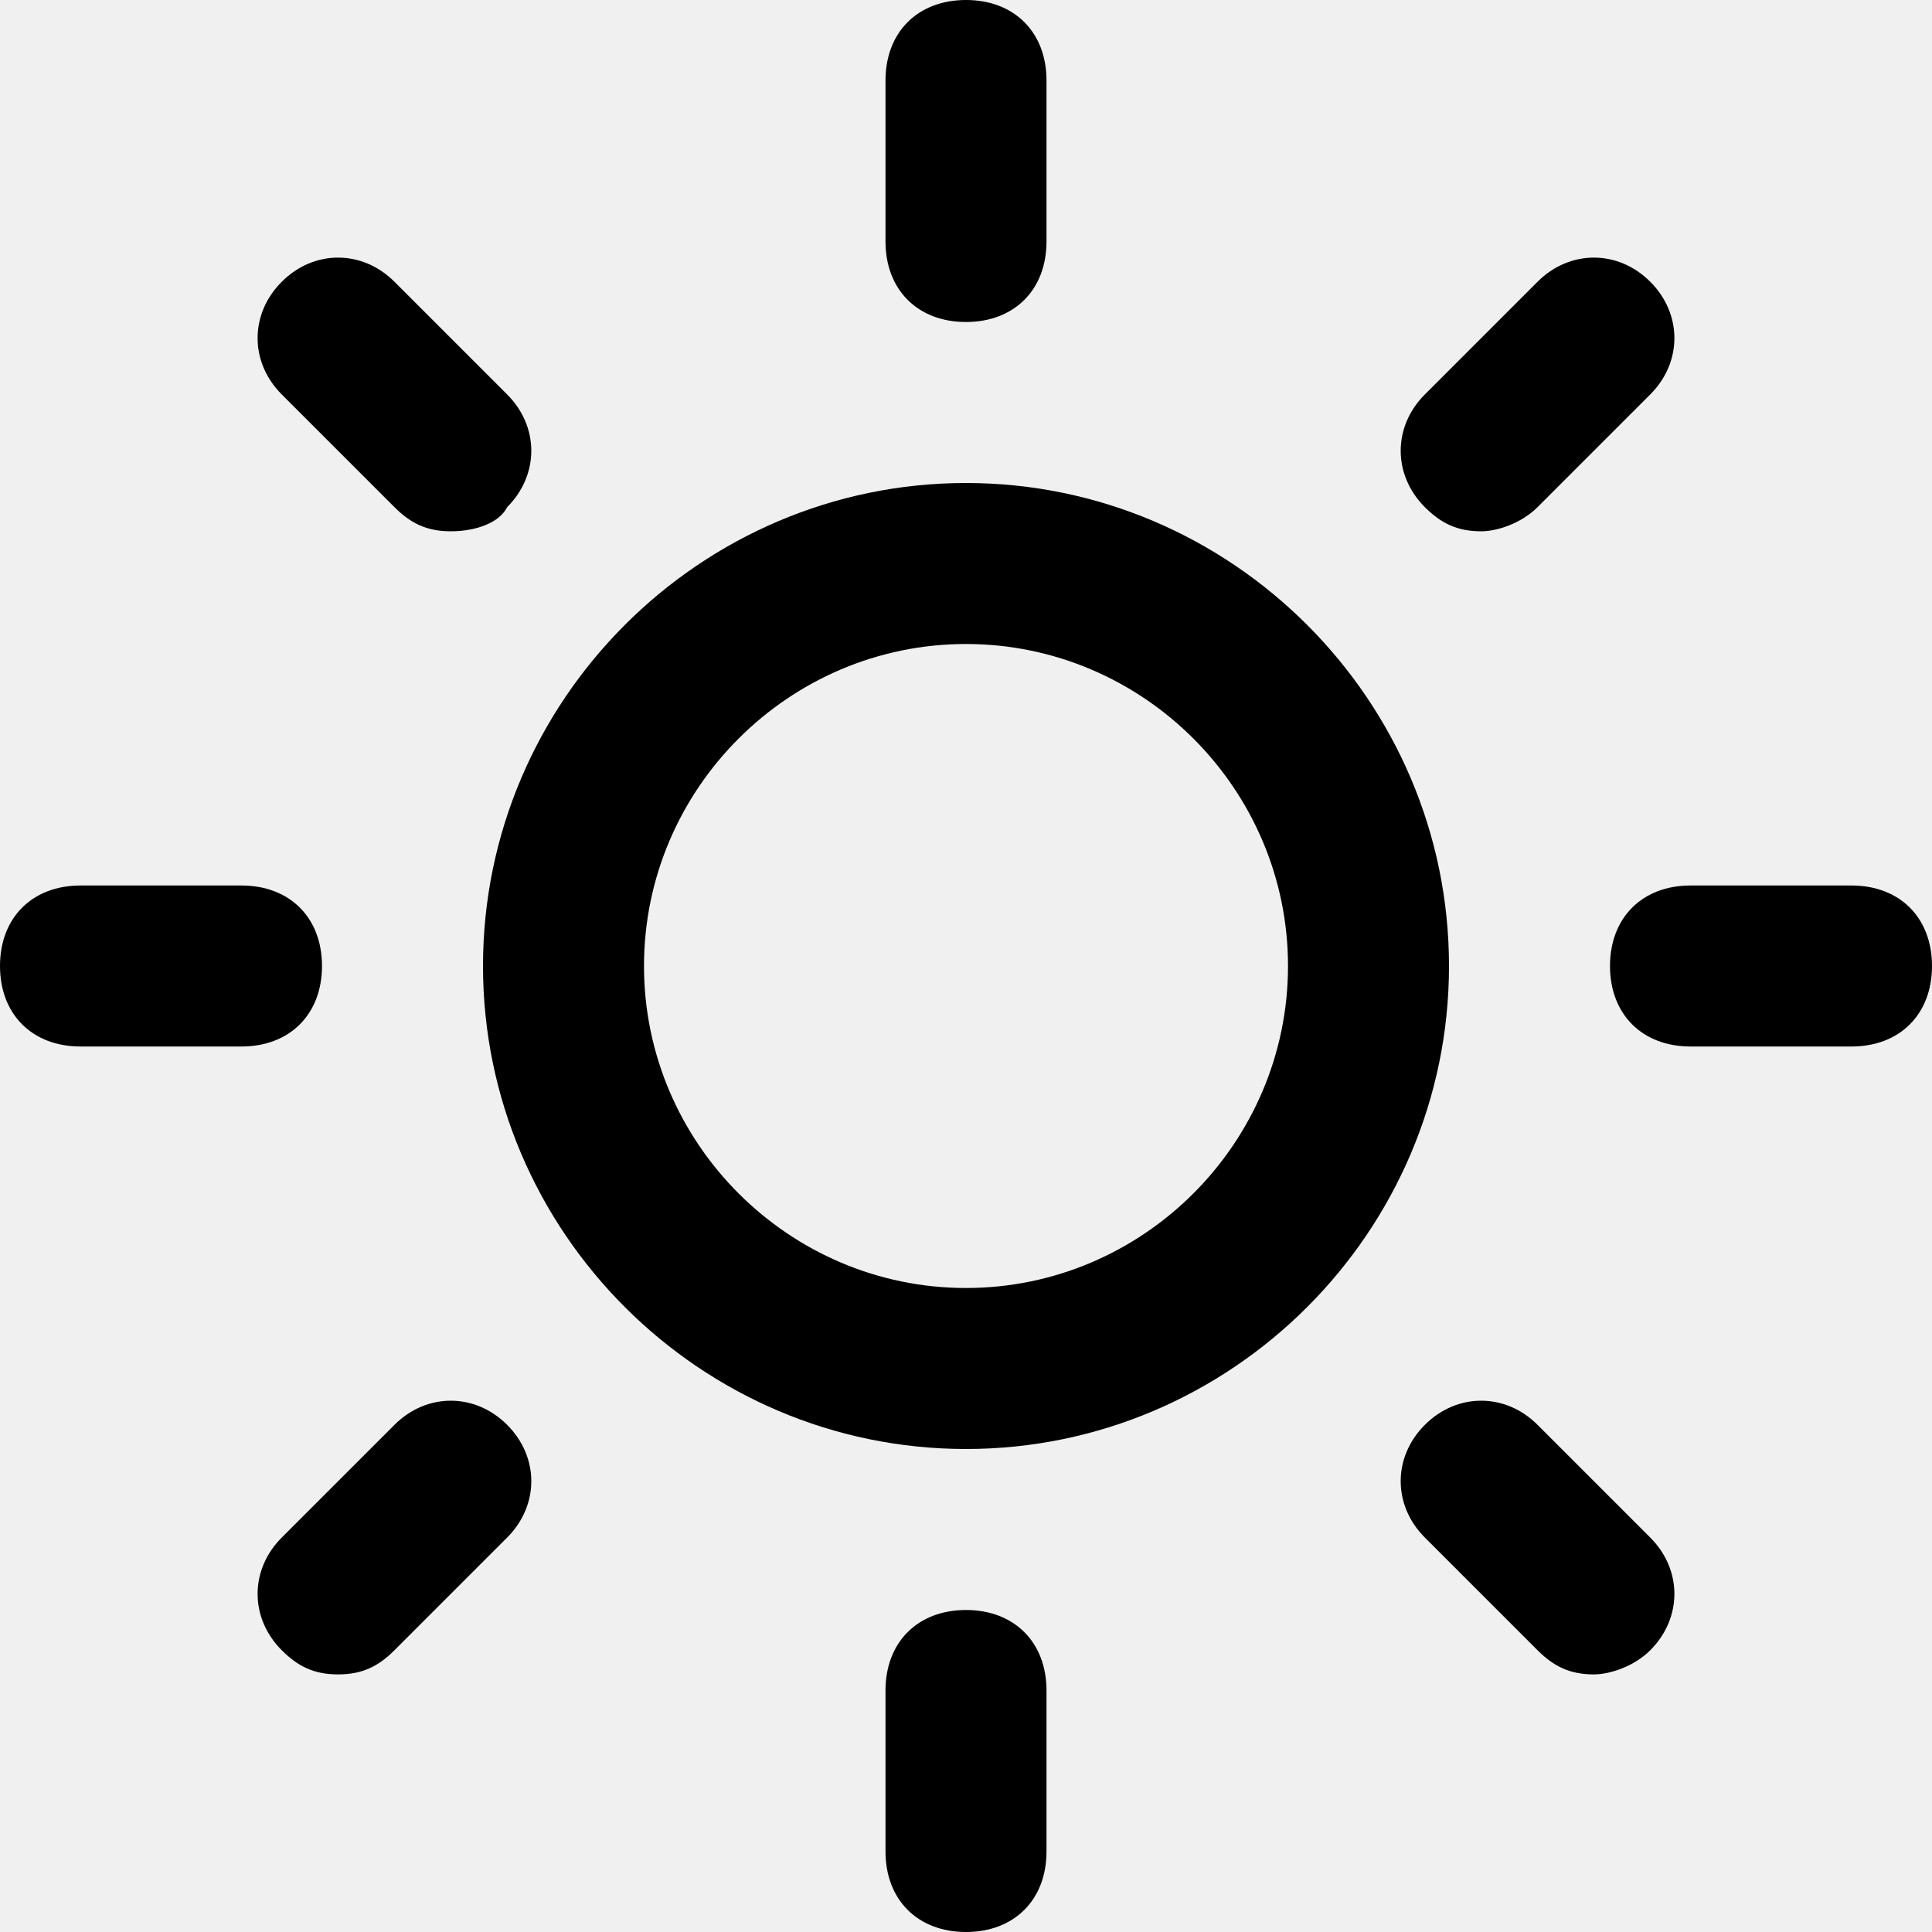
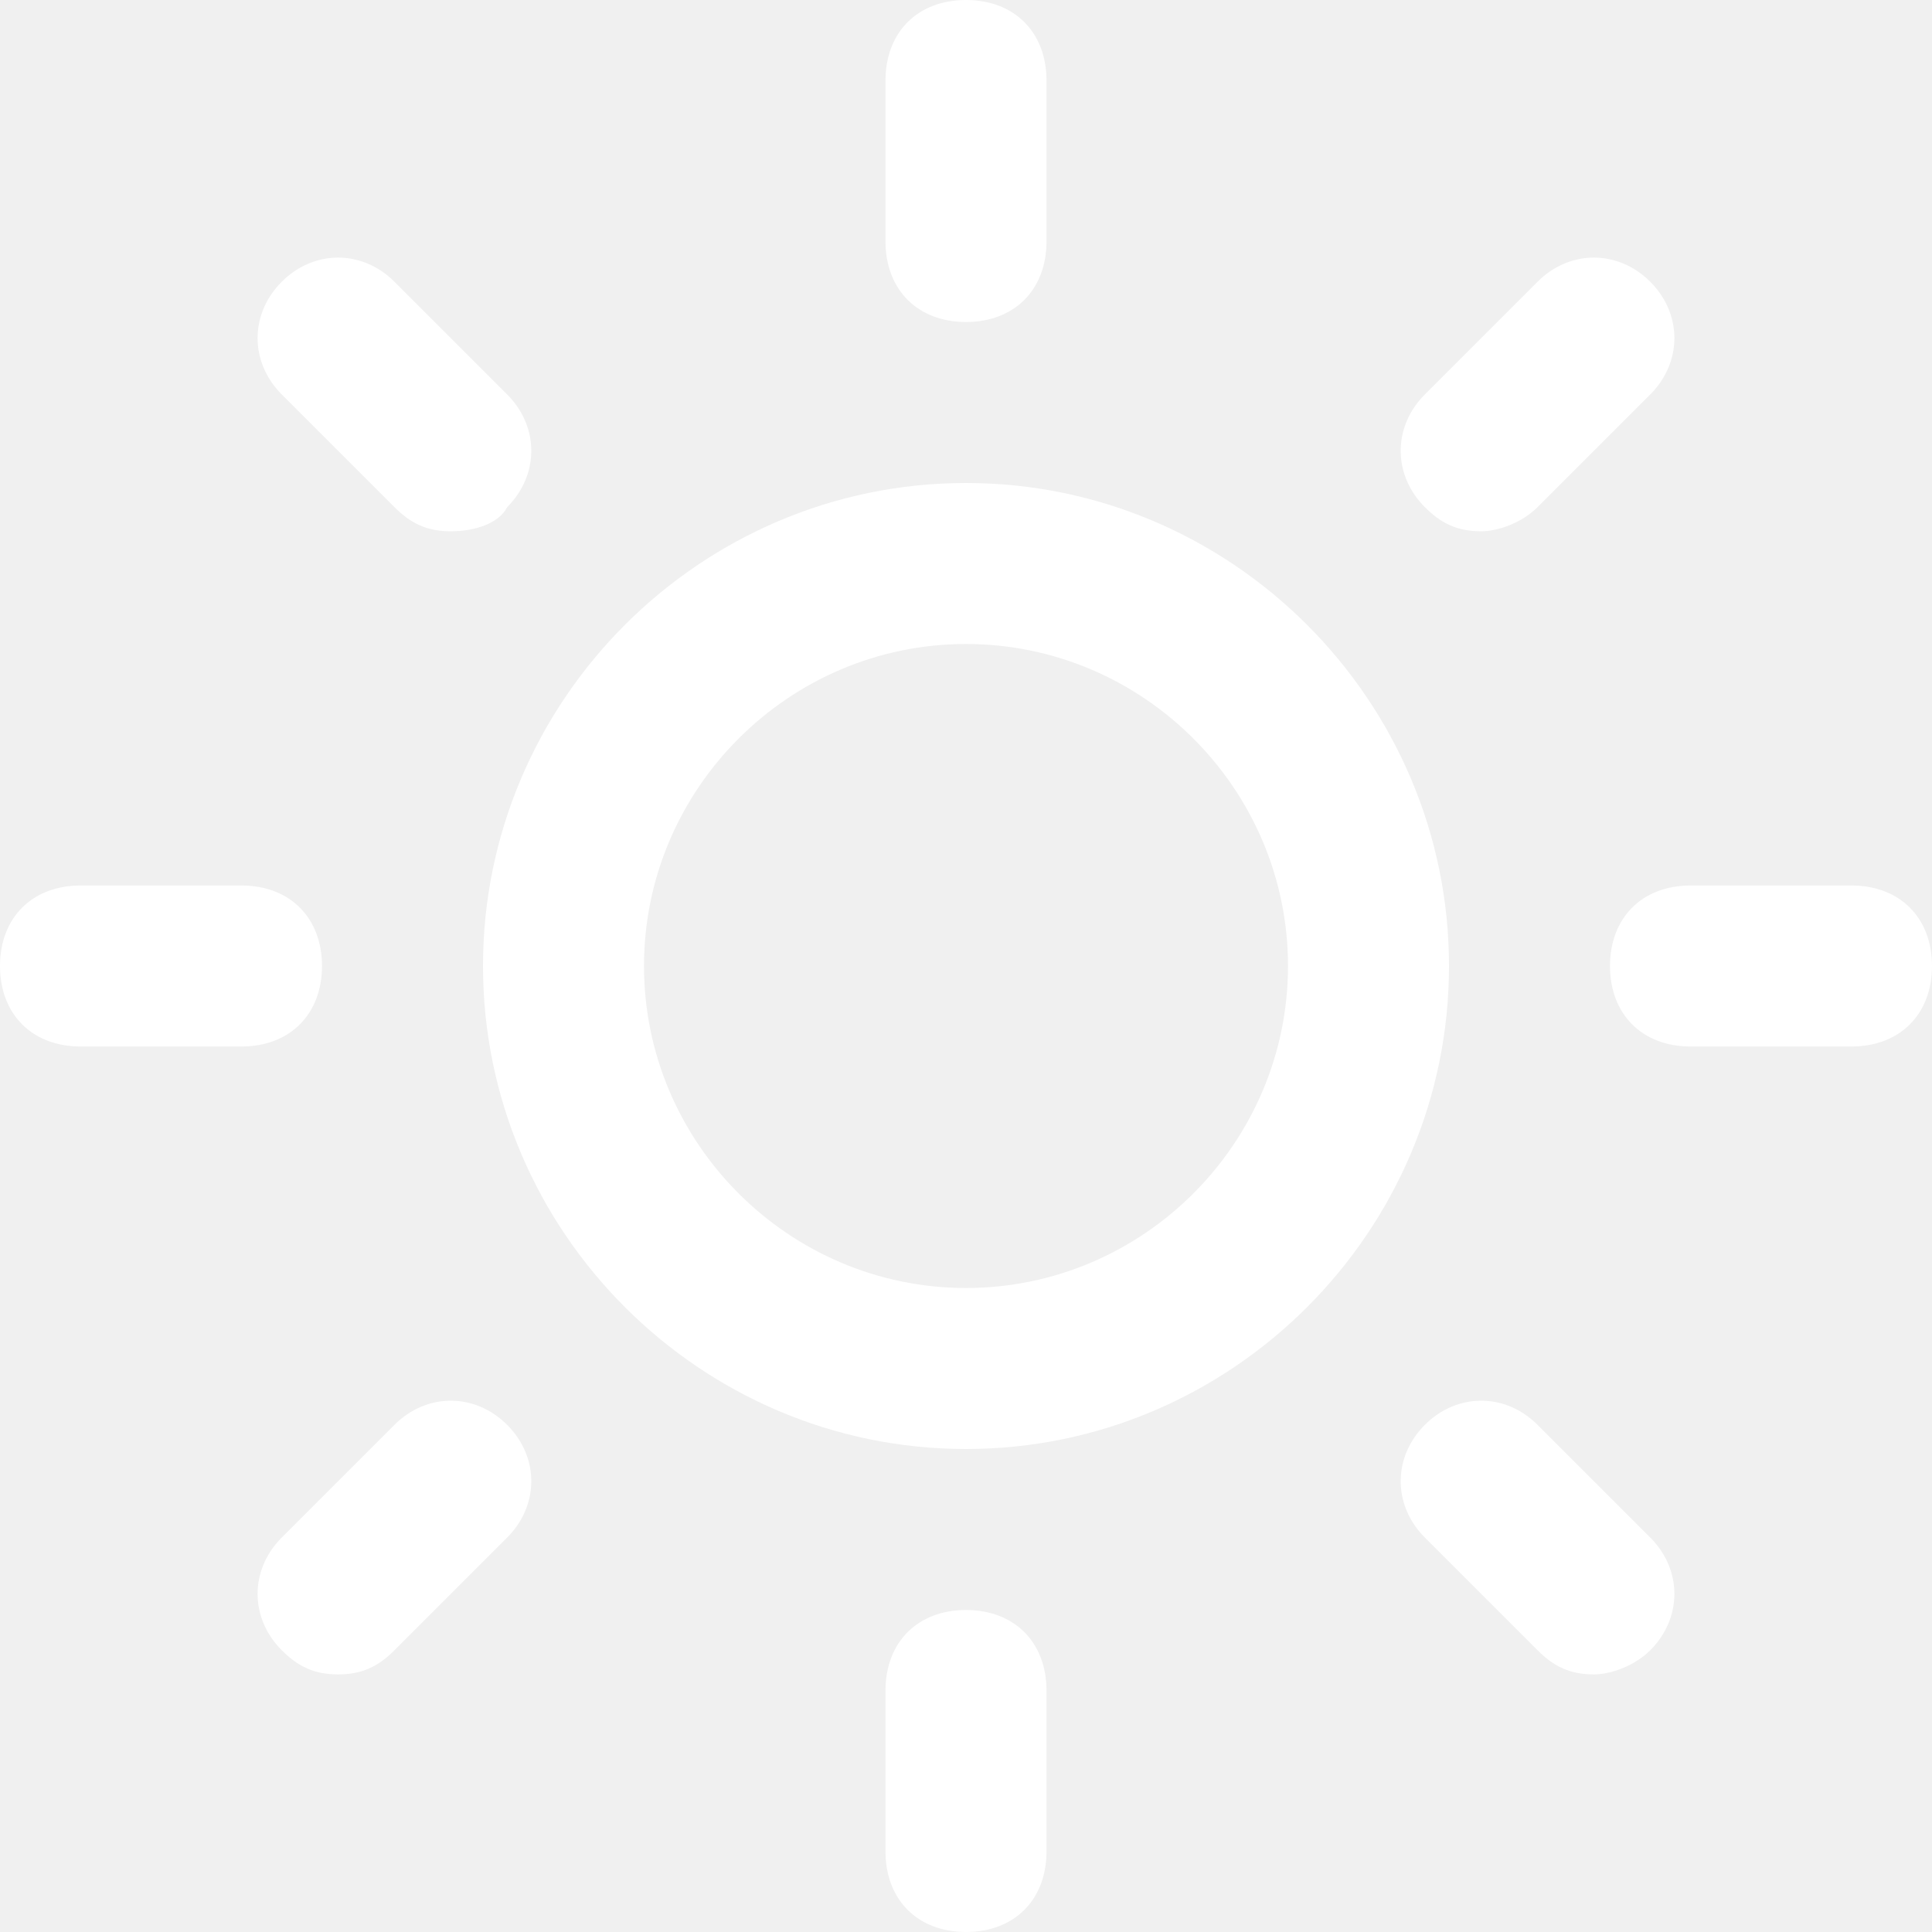
- <svg xmlns="http://www.w3.org/2000/svg" aria-hidden="true" focusable="false" viewBox="0 0 24 24" class="vt-switch-appearance-sun">
-   <path d="M12,18c-3.3,0-6-2.7-6-6s2.7-6,6-6s6,2.7,6,6S15.3,18,12,18zM12,8c-2.2,0-4,1.8-4,4c0,2.2,1.8,4,4,4c2.2,0,4-1.8,4-4C16,9.8,14.2,8,12,8z" />
-   <path d="M12,4c-0.6,0-1-0.4-1-1V1c0-0.6,0.4-1,1-1s1,0.4,1,1v2C13,3.6,12.6,4,12,4z" />
-   <path d="M12,24c-0.6,0-1-0.4-1-1v-2c0-0.6,0.4-1,1-1s1,0.4,1,1v2C13,23.6,12.6,24,12,24z" />
-   <path d="M5.6,6.6c-0.3,0-0.5-0.1-0.7-0.3L3.5,4.9c-0.4-0.4-0.4-1,0-1.4s1-0.4,1.4,0l1.4,1.4c0.4,0.4,0.4,1,0,1.4C6.2,6.5,5.9,6.6,5.6,6.6z" />
-   <path d="M19.8,20.8c-0.3,0-0.5-0.1-0.7-0.3l-1.4-1.4c-0.4-0.4-0.4-1,0-1.4s1-0.4,1.4,0l1.4,1.4c0.4,0.4,0.4,1,0,1.4C20.3,20.7,20,20.8,19.8,20.8z" />
-   <path d="M3,13H1c-0.6,0-1-0.4-1-1s0.4-1,1-1h2c0.6,0,1,0.4,1,1S3.6,13,3,13z" />
-   <path d="M23,13h-2c-0.6,0-1-0.4-1-1s0.4-1,1-1h2c0.6,0,1,0.4,1,1S23.6,13,23,13z" />
-   <path d="M4.2,20.8c-0.3,0-0.5-0.1-0.7-0.3c-0.4-0.4-0.4-1,0-1.4l1.4-1.4c0.4-0.4,1-0.4,1.4,0s0.4,1,0,1.4l-1.4,1.4C4.7,20.7,4.5,20.8,4.2,20.8z" />
-   <path d="M18.4,6.6c-0.3,0-0.5-0.1-0.7-0.3c-0.4-0.4-0.4-1,0-1.4l1.4-1.4c0.4-0.4,1-0.4,1.4,0s0.4,1,0,1.4l-1.4,1.4C18.9,6.5,18.6,6.6,18.4,6.6z" />
+ <svg xmlns="http://www.w3.org/2000/svg" aria-hidden="true" focusable="false" viewBox="0 0 24 24">
+   <path d="M12,18c-3.3,0-6-2.7-6-6s2.7-6,6-6s6,2.7,6,6S15.3,18,12,18zM12,8c-2.2,0-4,1.8-4,4c0,2.2,1.8,4,4,4c2.2,0,4-1.8,4-4C16,9.8,14.2,8,12,8z" fill="#fff" />
+   <path d="M12,4c-0.6,0-1-0.4-1-1V1c0-0.6,0.4-1,1-1s1,0.4,1,1v2C13,3.6,12.6,4,12,4z" fill="#fff" />
+   <path d="M12,24c-0.6,0-1-0.4-1-1v-2c0-0.6,0.4-1,1-1s1,0.4,1,1v2C13,23.6,12.6,24,12,24z" fill="#fff" />
+   <path d="M5.6,6.6c-0.3,0-0.5-0.1-0.7-0.3L3.5,4.9c-0.4-0.4-0.4-1,0-1.4s1-0.4,1.4,0l1.4,1.4c0.4,0.4,0.4,1,0,1.4C6.2,6.5,5.9,6.6,5.6,6.6z" fill="#fff" />
+   <path d="M19.8,20.8c-0.3,0-0.5-0.1-0.7-0.3l-1.4-1.4c-0.4-0.4-0.4-1,0-1.4s1-0.4,1.4,0l1.4,1.4c0.4,0.4,0.4,1,0,1.4C20.3,20.7,20,20.8,19.8,20.8z" fill="#fff" />
+   <path d="M3,13H1c-0.6,0-1-0.4-1-1s0.4-1,1-1h2c0.6,0,1,0.4,1,1S3.6,13,3,13z" fill="#fff" />
+   <path d="M23,13h-2c-0.6,0-1-0.4-1-1s0.4-1,1-1h2c0.6,0,1,0.4,1,1S23.6,13,23,13z" fill="#fff" />
+   <path d="M4.2,20.8c-0.3,0-0.5-0.1-0.7-0.3c-0.4-0.4-0.4-1,0-1.4l1.4-1.4c0.4-0.4,1-0.4,1.4,0s0.4,1,0,1.4l-1.4,1.4C4.7,20.7,4.5,20.8,4.2,20.8z" fill="#fff" />
+   <path d="M18.4,6.6c-0.3,0-0.5-0.1-0.7-0.3c-0.4-0.4-0.4-1,0-1.4l1.4-1.4c0.4-0.4,1-0.4,1.4,0s0.4,1,0,1.4l-1.4,1.4C18.9,6.5,18.6,6.6,18.4,6.6z" fill="#fff" />
</svg>
